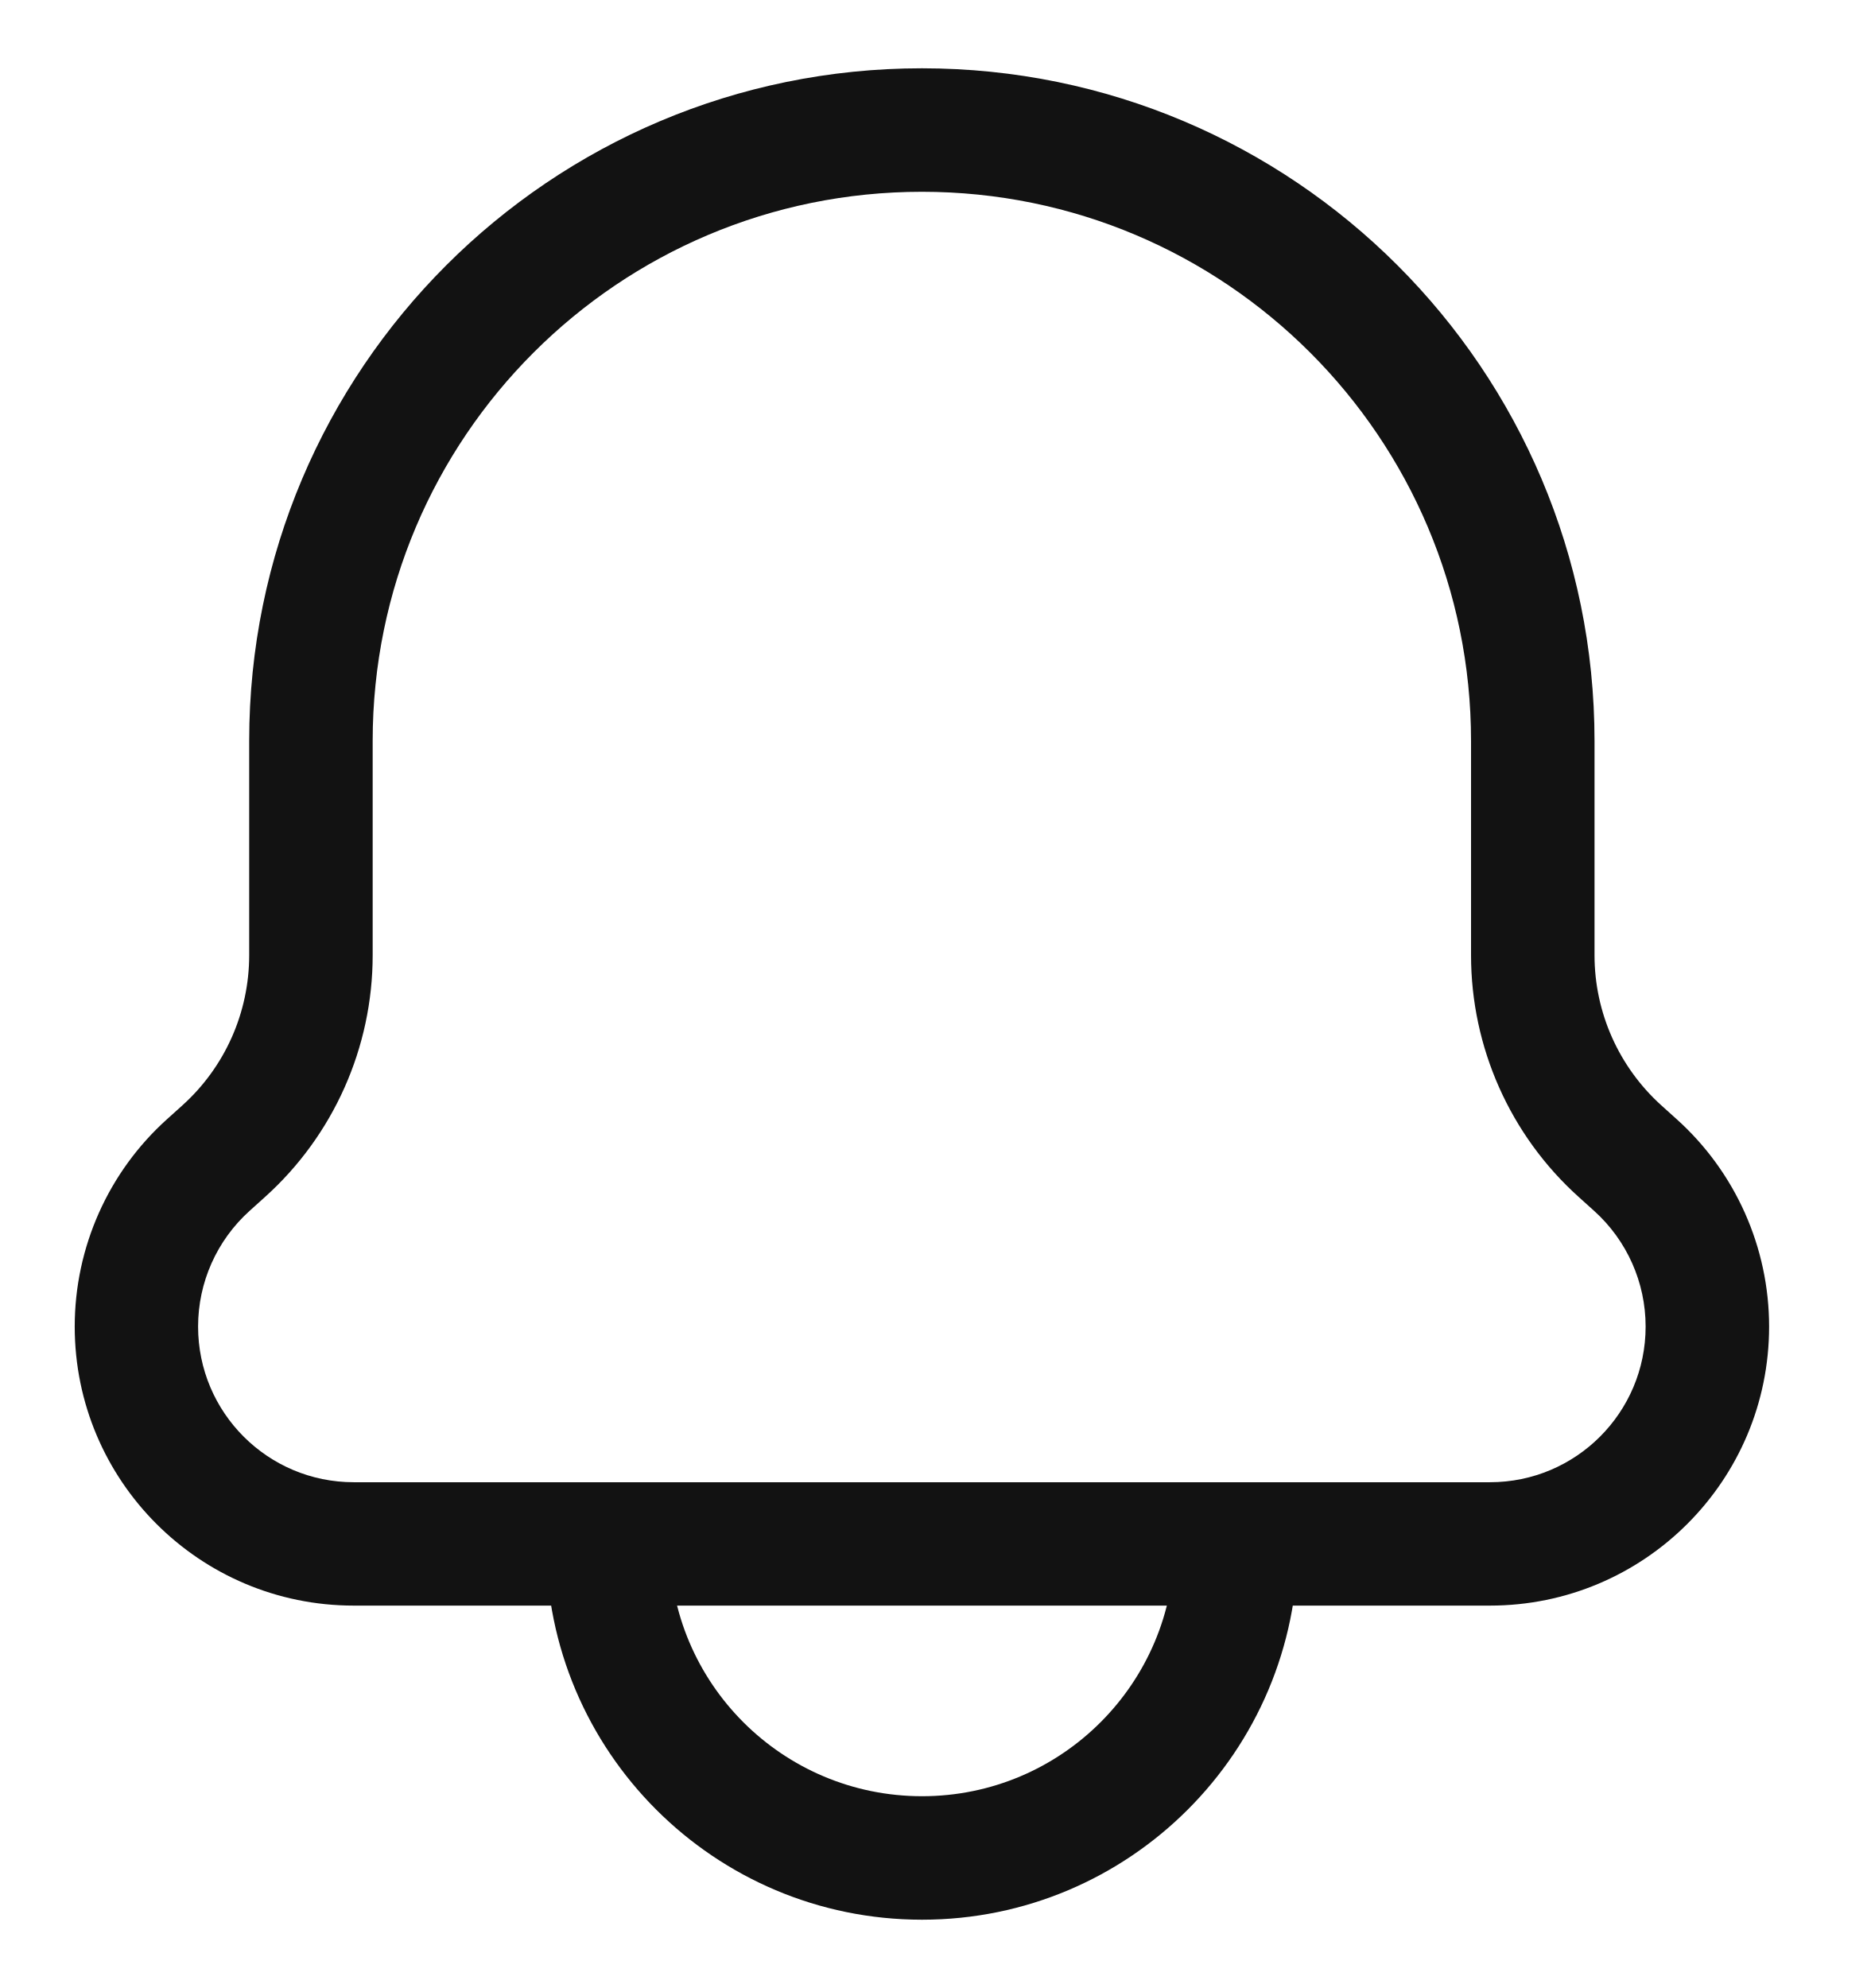
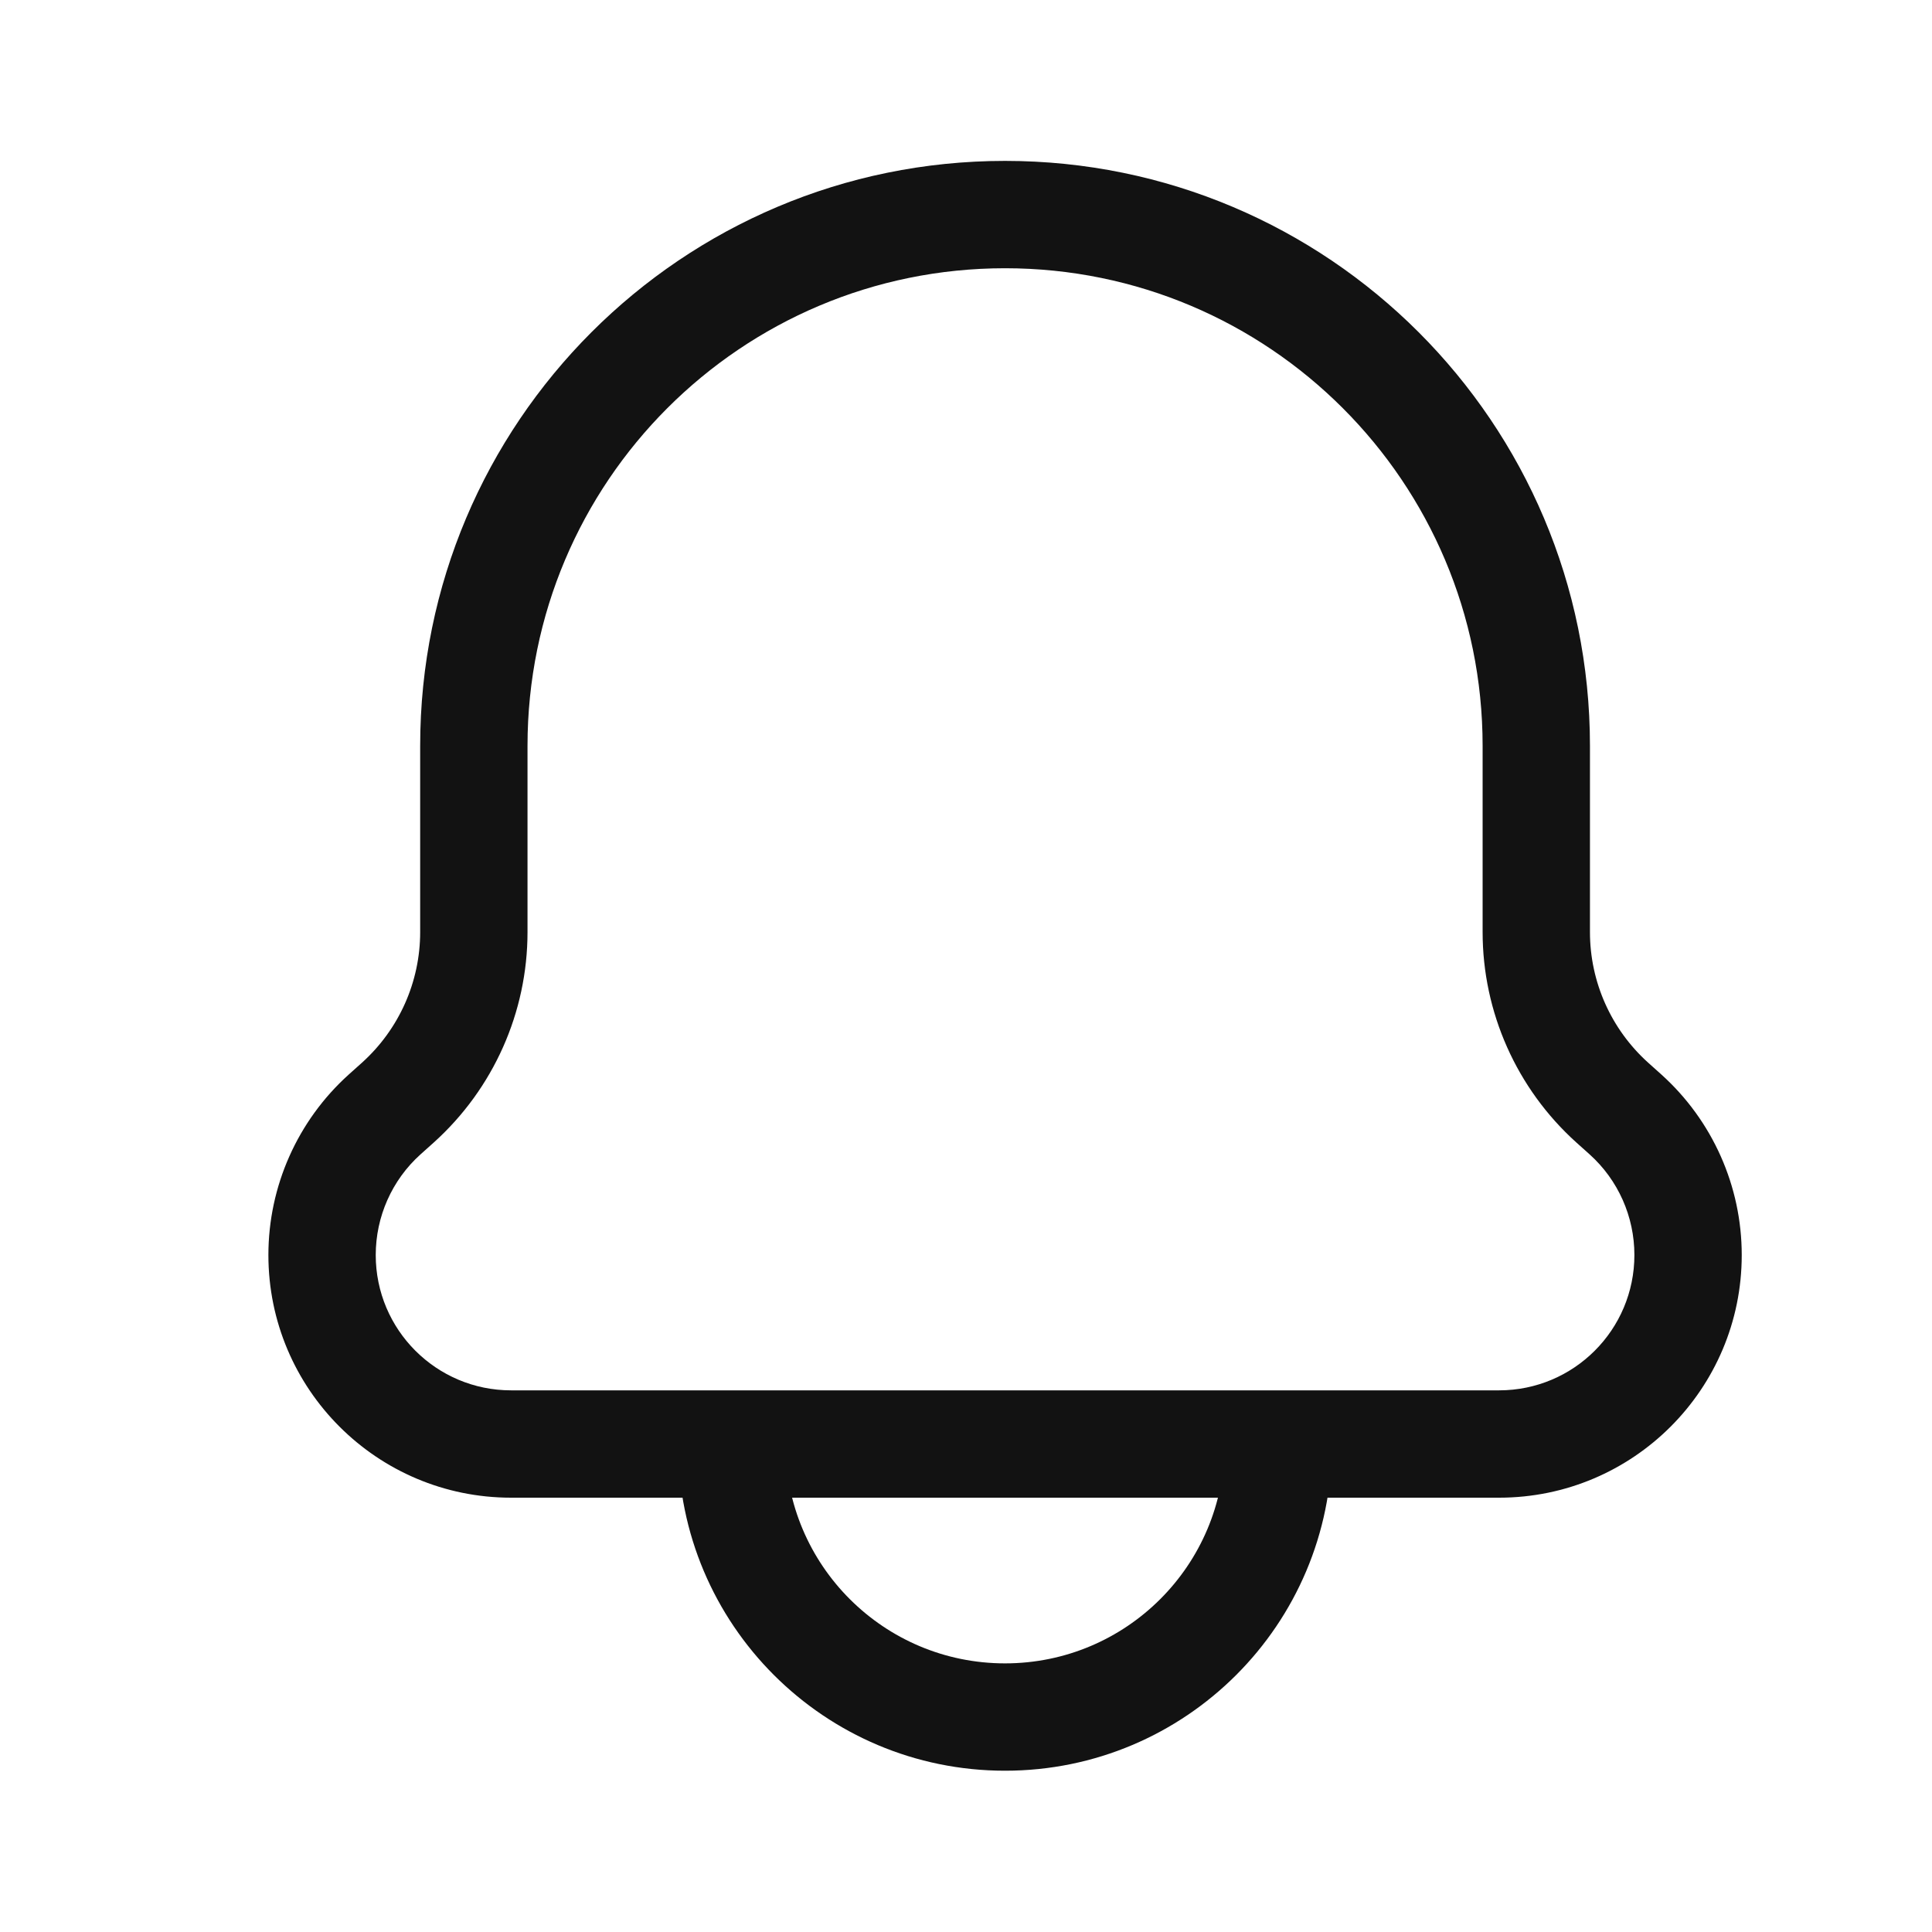
- <svg xmlns="http://www.w3.org/2000/svg" width="16" height="17" viewBox="0 0 16 17" fill="none">
-   <g id="Group 3827">
-     <path id="Vector 953 (Stroke)" fill-rule="evenodd" clip-rule="evenodd" d="M2.131 6.336C2.131 3.159 4.707 0.584 7.884 0.584C11.06 0.584 13.636 3.159 13.636 6.336V8.168C13.636 8.658 13.844 9.124 14.207 9.452L14.338 9.57C14.841 10.022 15.129 10.667 15.129 11.344C15.129 12.662 14.06 13.73 12.742 13.73H3.025C1.707 13.73 0.639 12.662 0.639 11.344C0.639 10.667 0.926 10.022 1.429 9.57L1.56 9.452C1.924 9.124 2.131 8.658 2.131 8.168V6.336ZM7.884 1.64C5.29 1.64 3.187 3.742 3.187 6.336V8.168C3.187 8.957 2.852 9.709 2.266 10.236L2.135 10.354C1.854 10.607 1.694 10.966 1.694 11.344C1.694 12.079 2.29 12.675 3.025 12.675H12.742C13.477 12.675 14.073 12.079 14.073 11.344C14.073 10.966 13.913 10.607 13.632 10.354L13.501 10.236C12.915 9.709 12.58 8.957 12.58 8.168V6.336C12.58 3.742 10.477 1.64 7.884 1.64Z" fill="#121212" />
-     <path id="Vector 954 (Stroke)" fill-rule="evenodd" clip-rule="evenodd" d="M7.885 16.416C6.109 16.416 4.67 14.977 4.67 13.201H5.725C5.725 14.394 6.692 15.36 7.885 15.36C9.077 15.36 10.044 14.394 10.044 13.201H11.099C11.099 14.977 9.66 16.416 7.885 16.416Z" fill="#121212" />
-   </g>
+ <svg xmlns="http://www.w3.org/2000/svg" width="25" height="25" viewBox="0 0 25 25" fill="none">
+   <path fill-rule="evenodd" clip-rule="evenodd" d="M5.437 9.651C5.437 5.471 8.825 2.082 13.005 2.082C17.186 2.082 20.574 5.471 20.574 9.651V12.061C20.574 12.706 20.848 13.319 21.326 13.75L21.499 13.905C22.16 14.501 22.538 15.349 22.538 16.24C22.538 17.974 21.132 19.38 19.398 19.38H6.613C4.879 19.38 3.473 17.974 3.473 16.24C3.473 15.349 3.851 14.501 4.512 13.905L4.685 13.75C5.163 13.319 5.437 12.706 5.437 12.061V9.651ZM13.005 3.471C9.592 3.471 6.826 6.238 6.826 9.651V12.061C6.826 13.099 6.385 14.088 5.614 14.783L5.441 14.938C5.072 15.27 4.862 15.743 4.862 16.24C4.862 17.207 5.646 17.991 6.613 17.991H19.398C20.365 17.991 21.149 17.207 21.149 16.24C21.149 15.743 20.939 15.27 20.57 14.938L20.397 14.783C19.626 14.088 19.185 13.099 19.185 12.061V9.651C19.185 6.238 16.419 3.471 13.005 3.471Z" fill="#121212" />
+   <path fill-rule="evenodd" clip-rule="evenodd" d="M13.005 22.913C10.669 22.913 8.775 21.02 8.775 18.684H10.164C10.164 20.253 11.436 21.524 13.005 21.524C14.574 21.524 15.846 20.253 15.846 18.684H17.235C17.235 21.02 15.341 22.913 13.005 22.913Z" fill="#121212" />
</svg>
